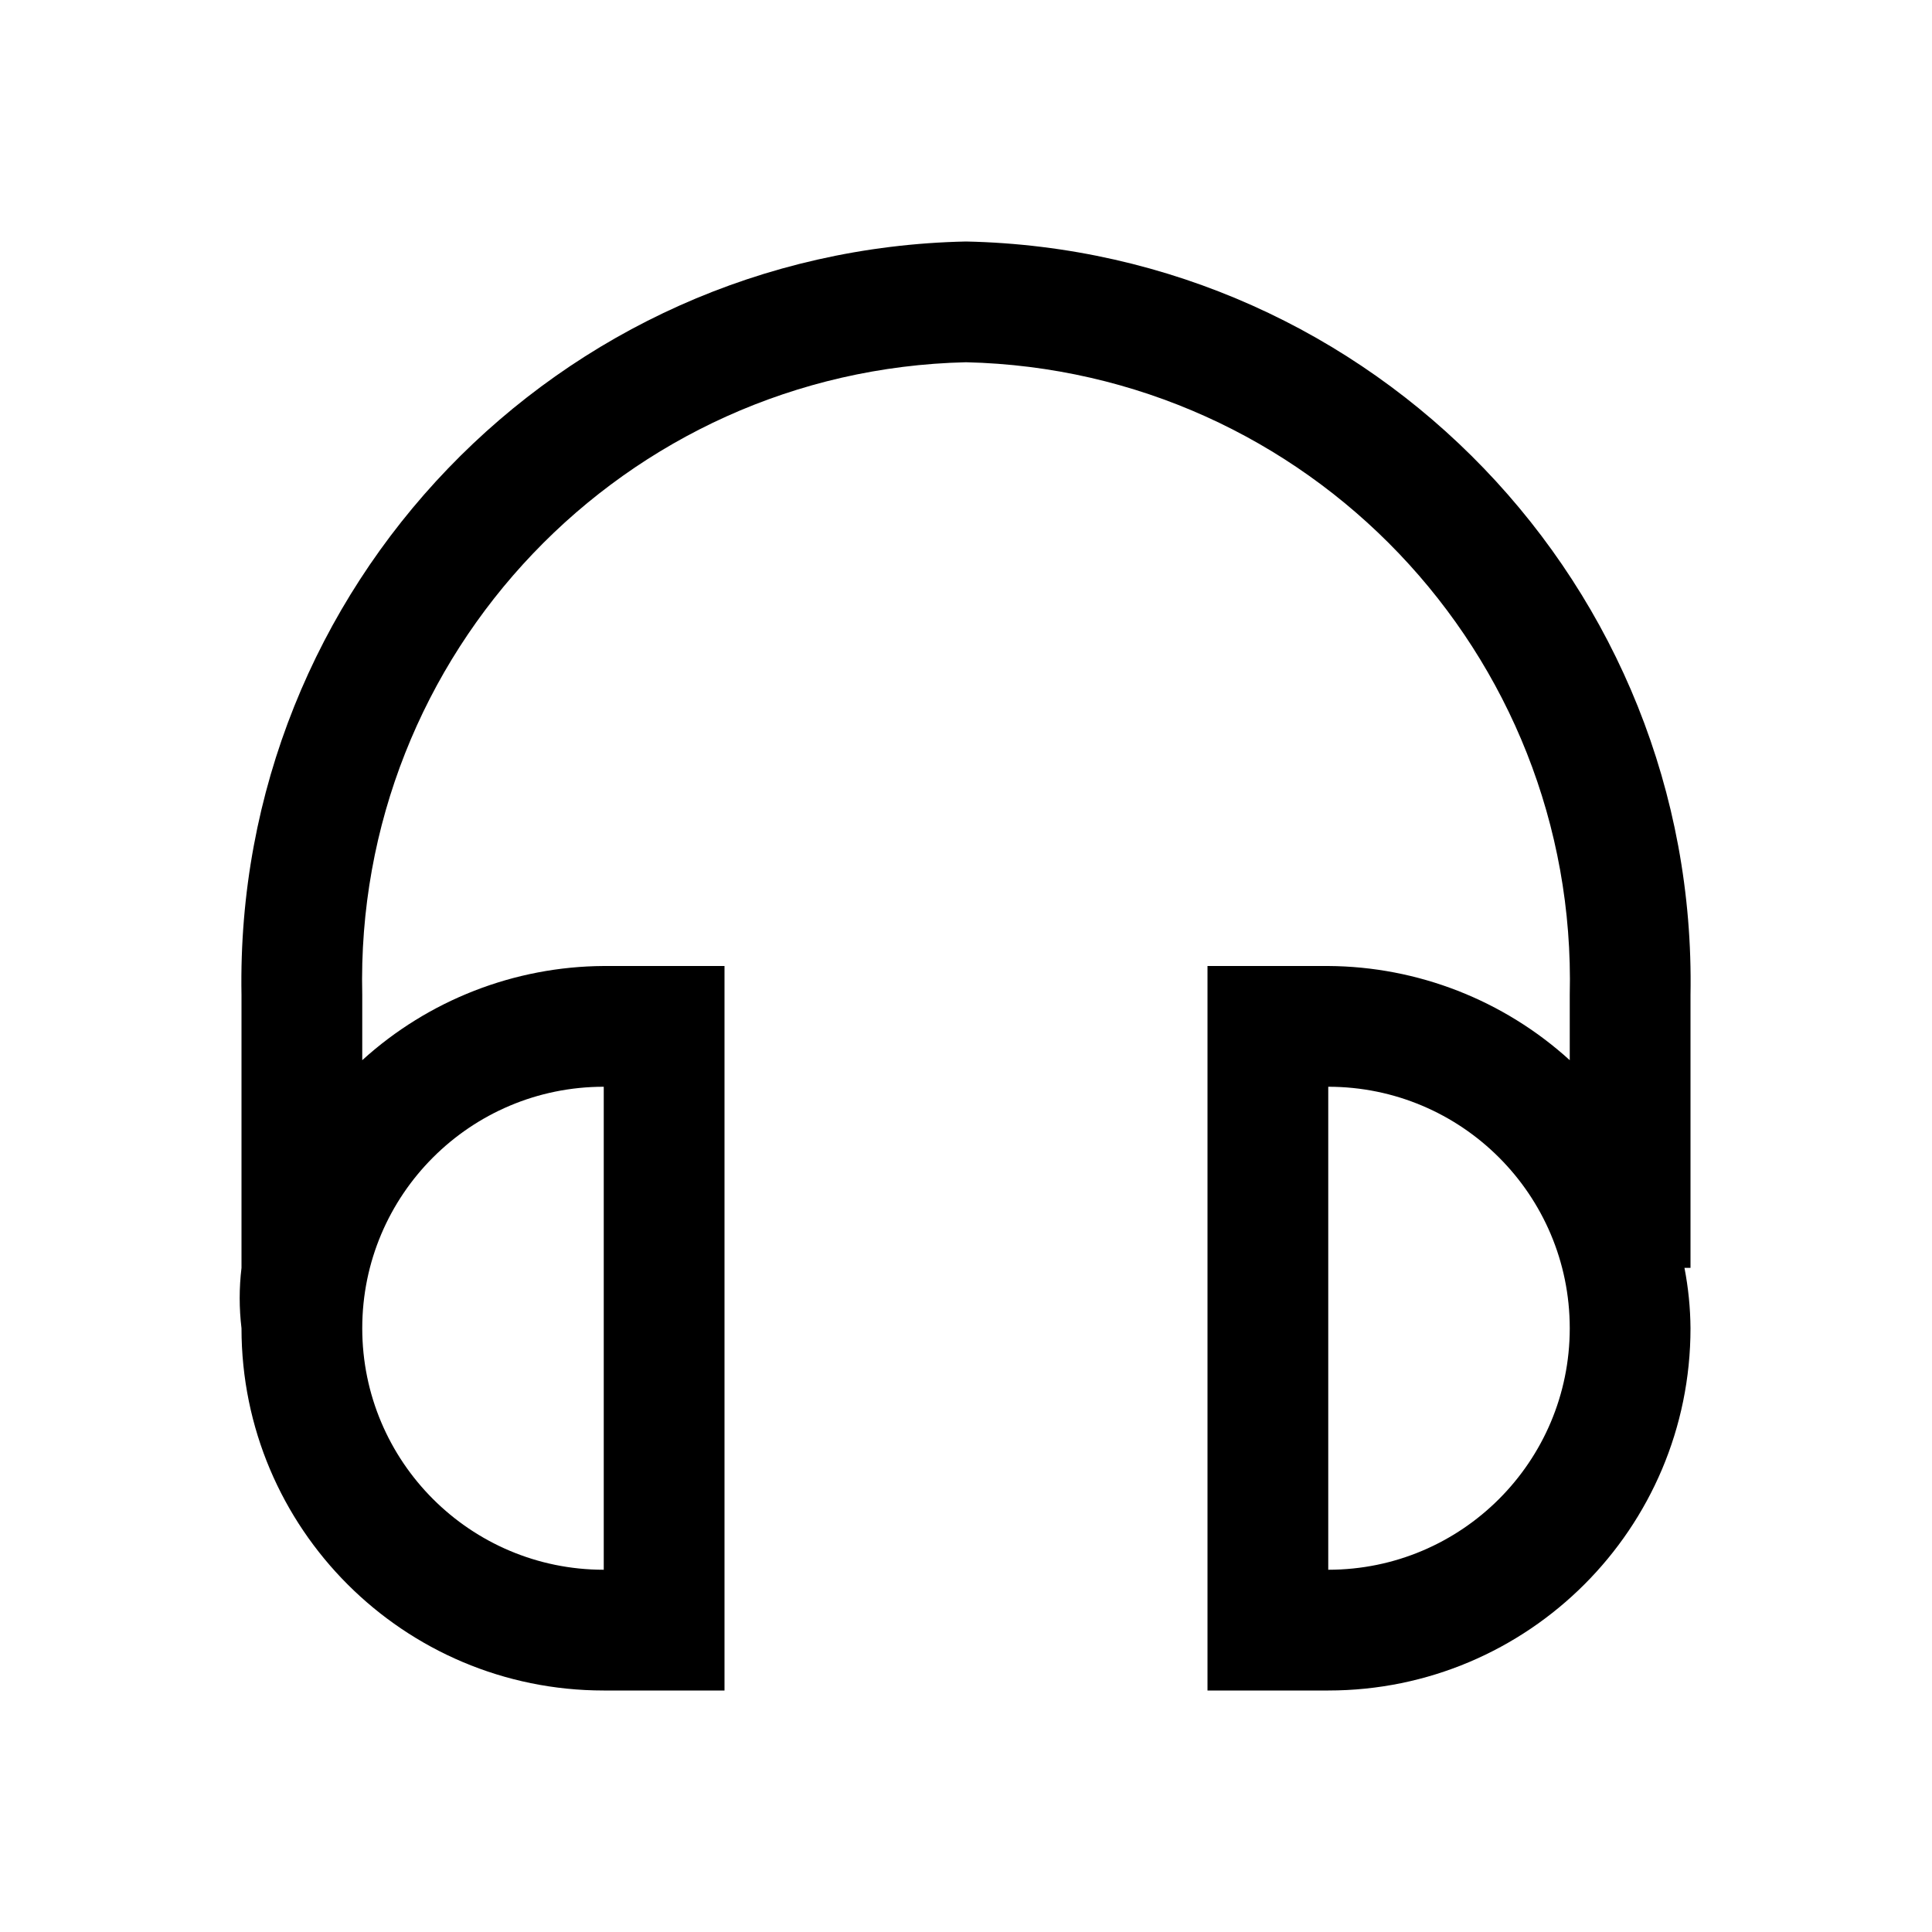
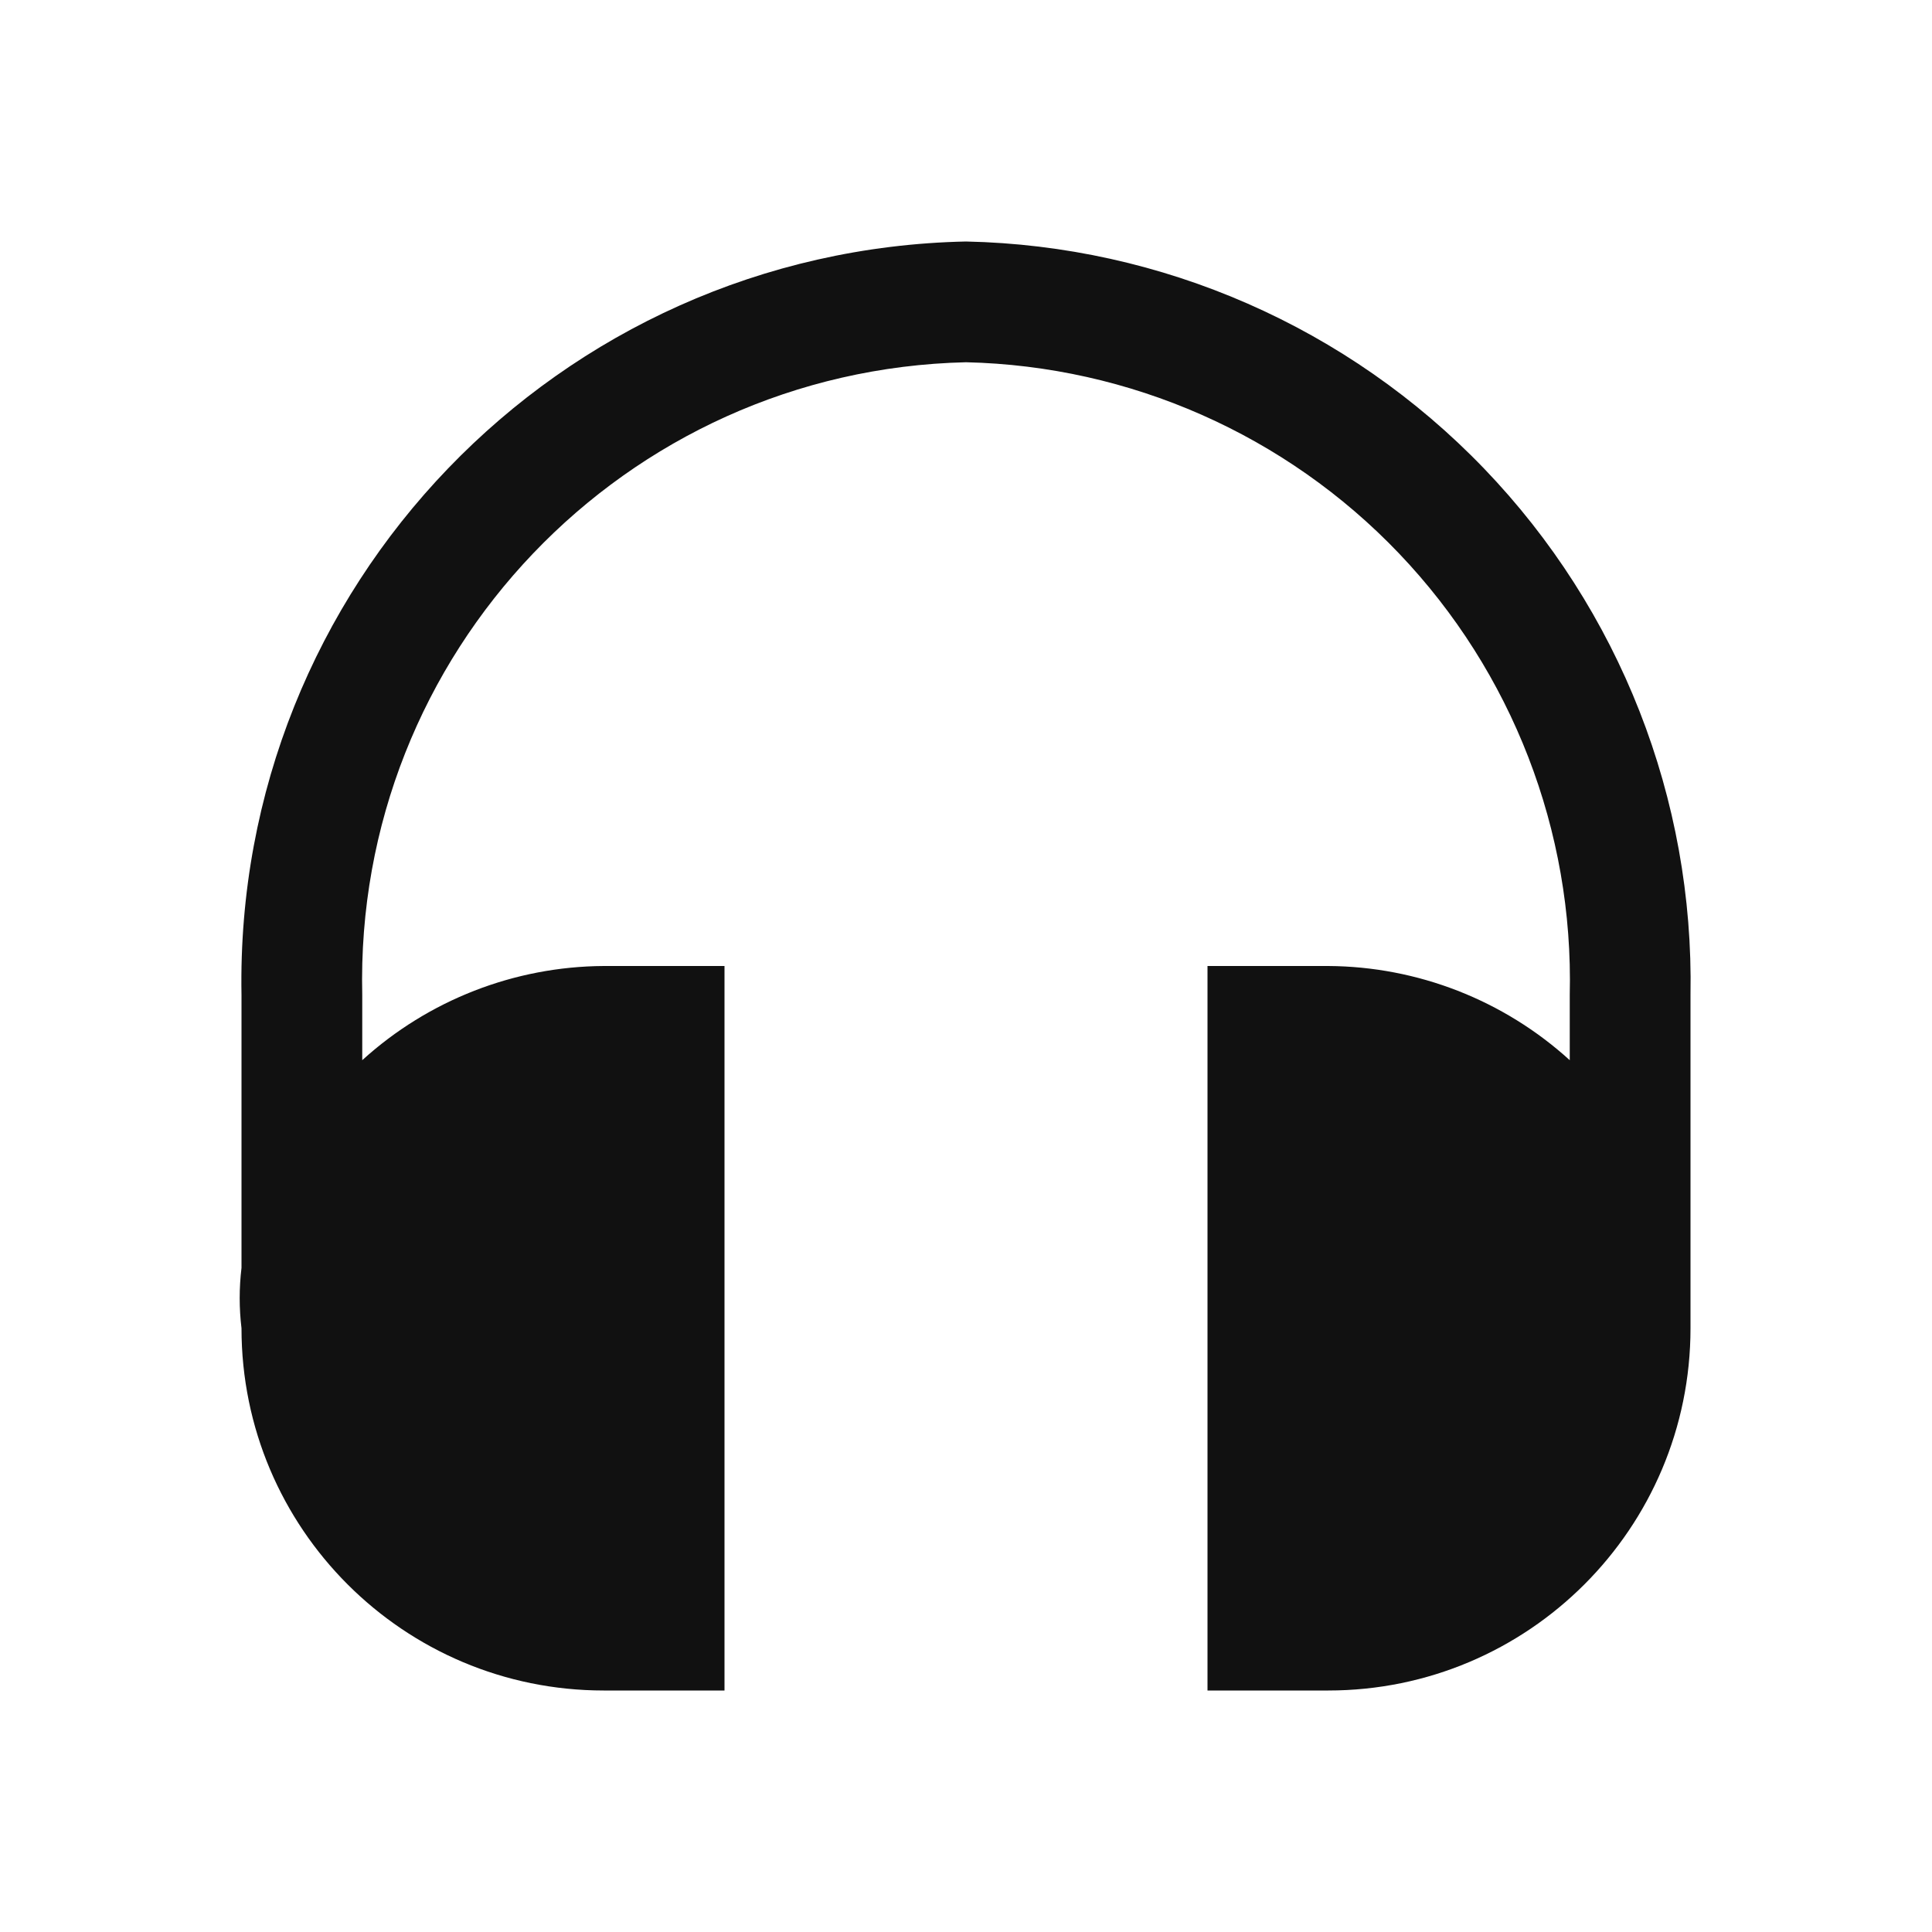
- <svg xmlns="http://www.w3.org/2000/svg" viewBox="0 0 16 16" fill="#000000">
-   <g id="headphones_svg__headphones">
-     <path id="headphones_svg__Path_12" data-name="Path 12" d="M14,8.24A6.13,6.13,0,0,0,8,2,6.13,6.13,0,0,0,2,8.24V10.5A2.09,2.09,0,0,0,2,11a3,3,0,0,0,3,3H6V8H5a3,3,0,0,0-2,.78V8.24A5.12,5.12,0,0,1,8,3a5.12,5.12,0,0,1,5,5.24v.54A3,3,0,0,0,11,8H10v6h1a3,3,0,0,0,3-3,2.73,2.73,0,0,0-.05-.5H14ZM5,9v4A2,2,0,0,1,5,9Zm6,4V9a2,2,0,0,1,0,4Z" />
-   </g>
+ <svg xmlns="http://www.w3.org/2000/svg" viewBox="0 0 16 16" fill="none">
+   <path d="M12.29 3.88A6.13 6.13 0 0 1 14 8.24V11a3 3 0 0 1-3 3h-1V8h1a3 3 0 0 1 2 .78v-.54A5.118 5.118 0 0 0 8 3a5.12 5.12 0 0 0-5 5.24v.54A3 3 0 0 1 5 8h1v6H5a3 3 0 0 1-3-3 2.09 2.09 0 0 1 0-.5V8.24A6.13 6.13 0 0 1 8 2a6.13 6.13 0 0 1 4.29 1.88Z" fill="#111" />
</svg>
